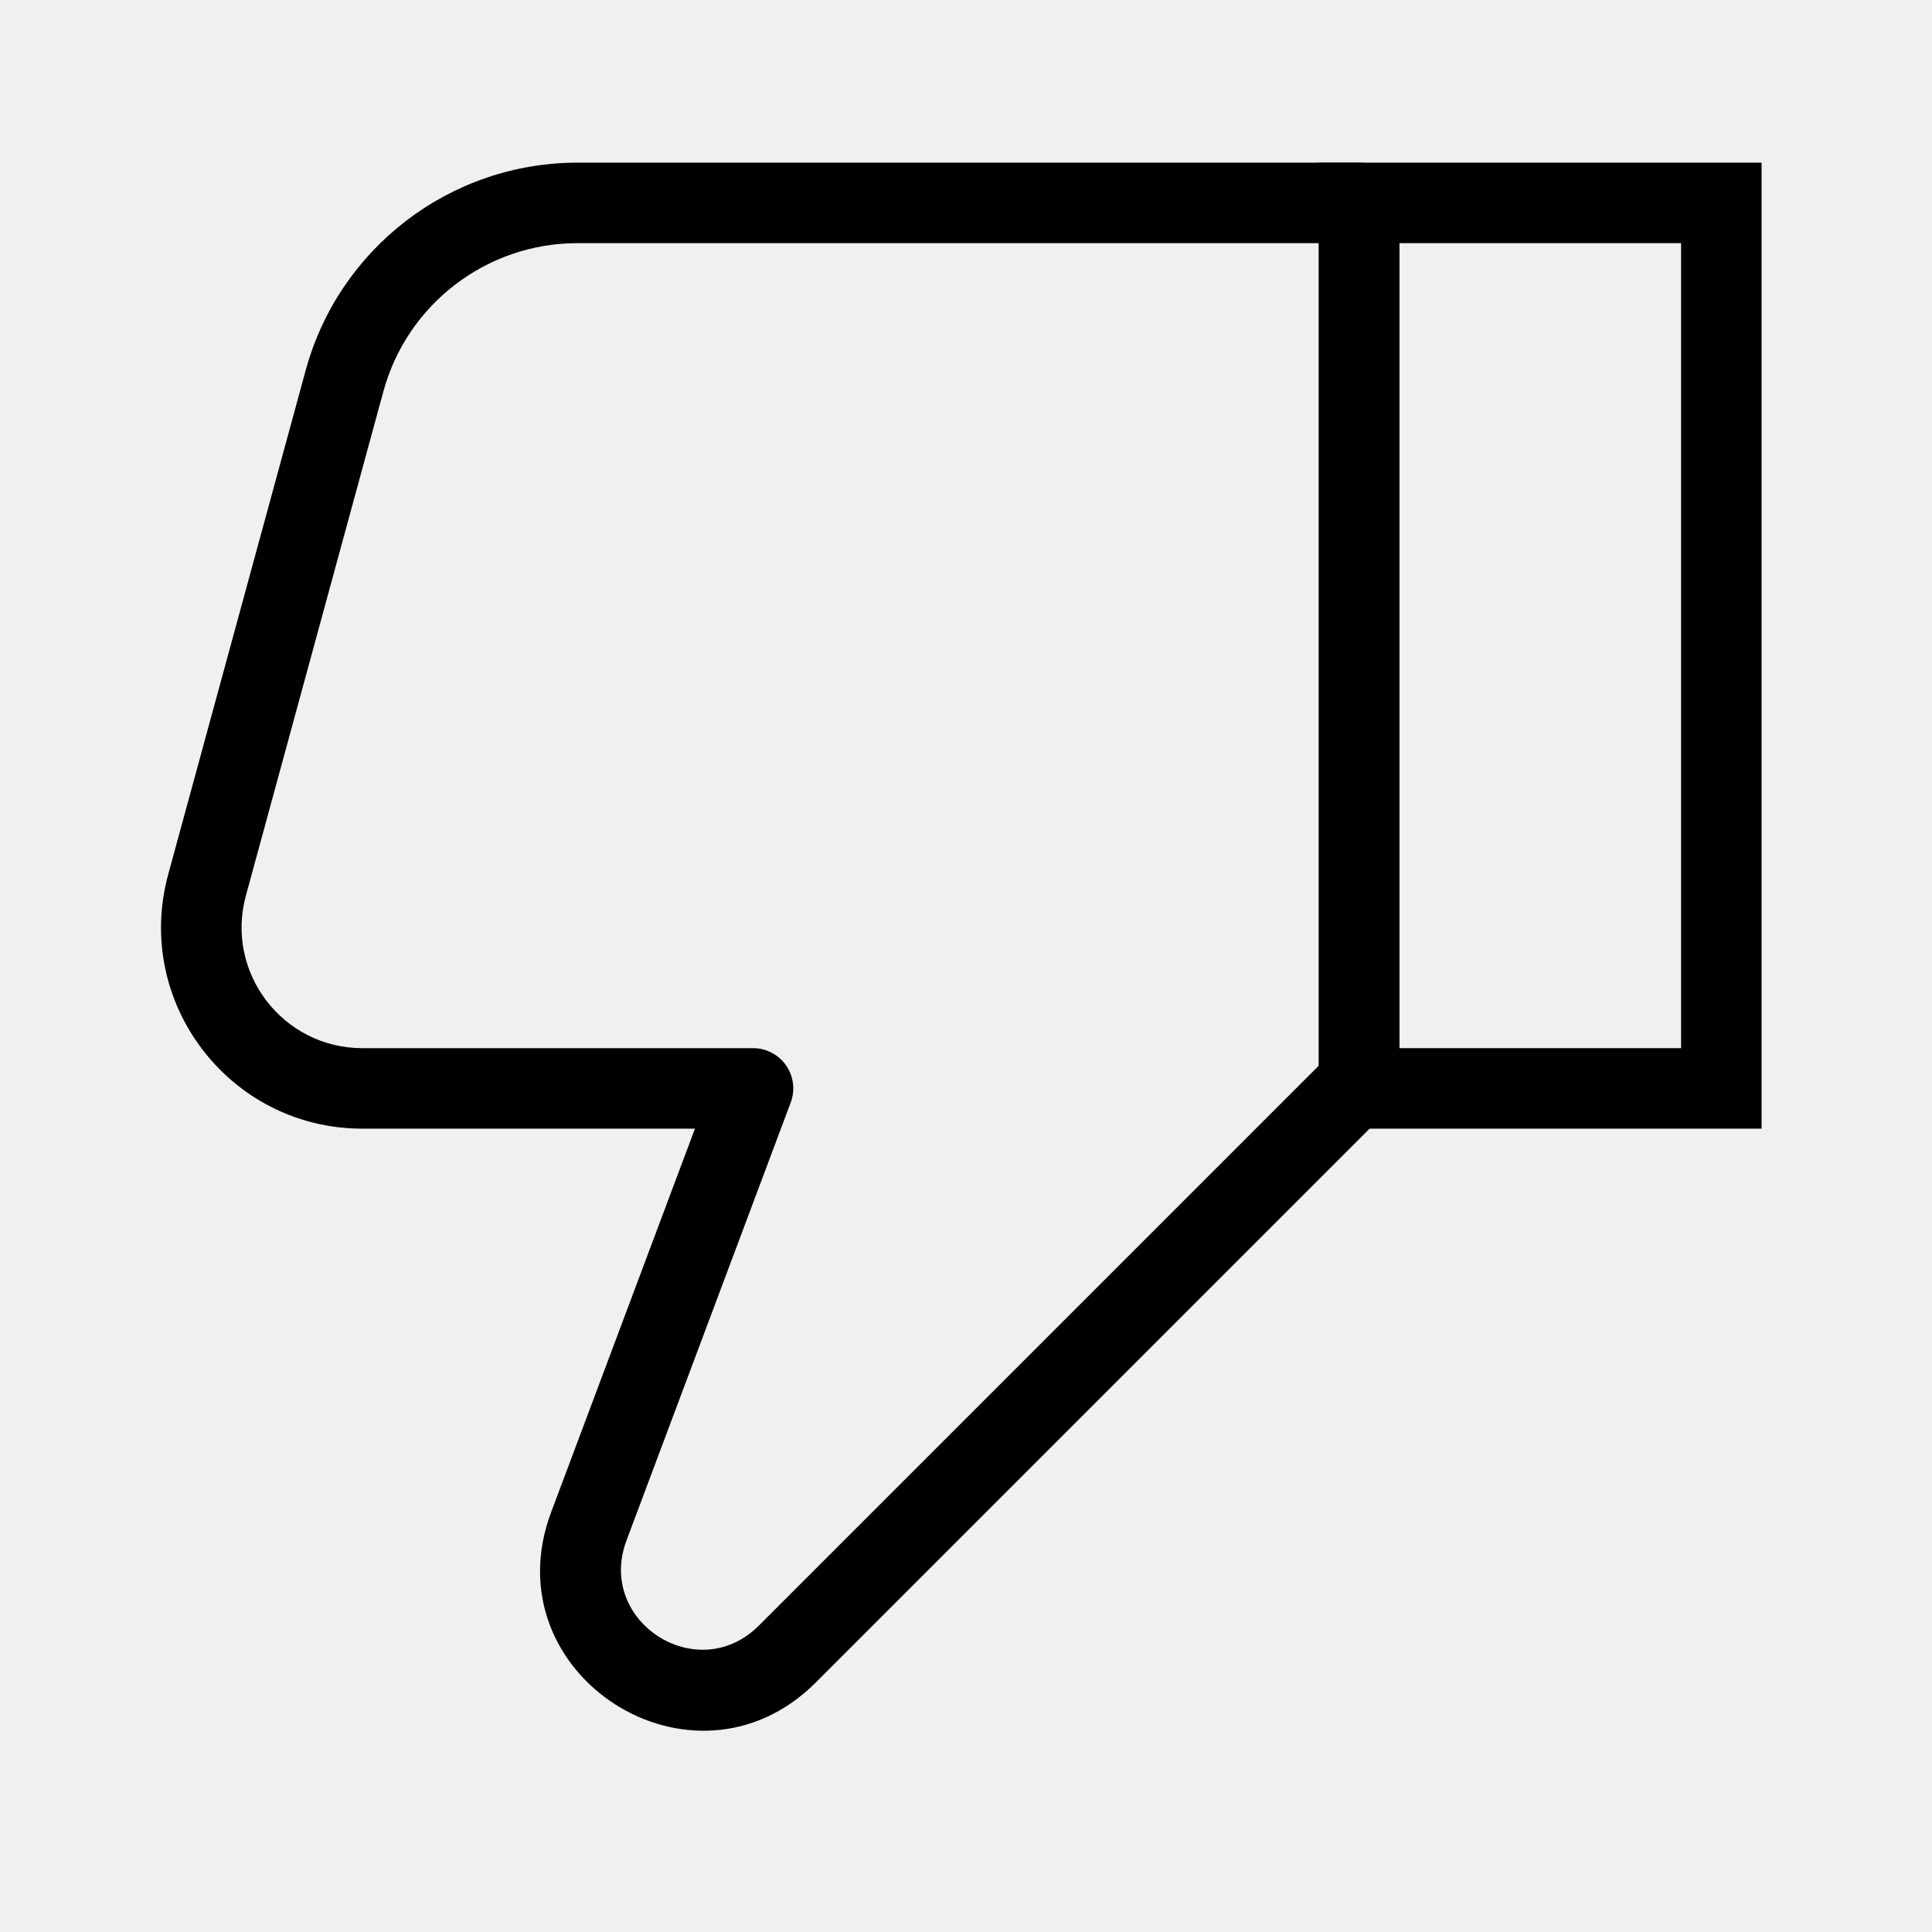
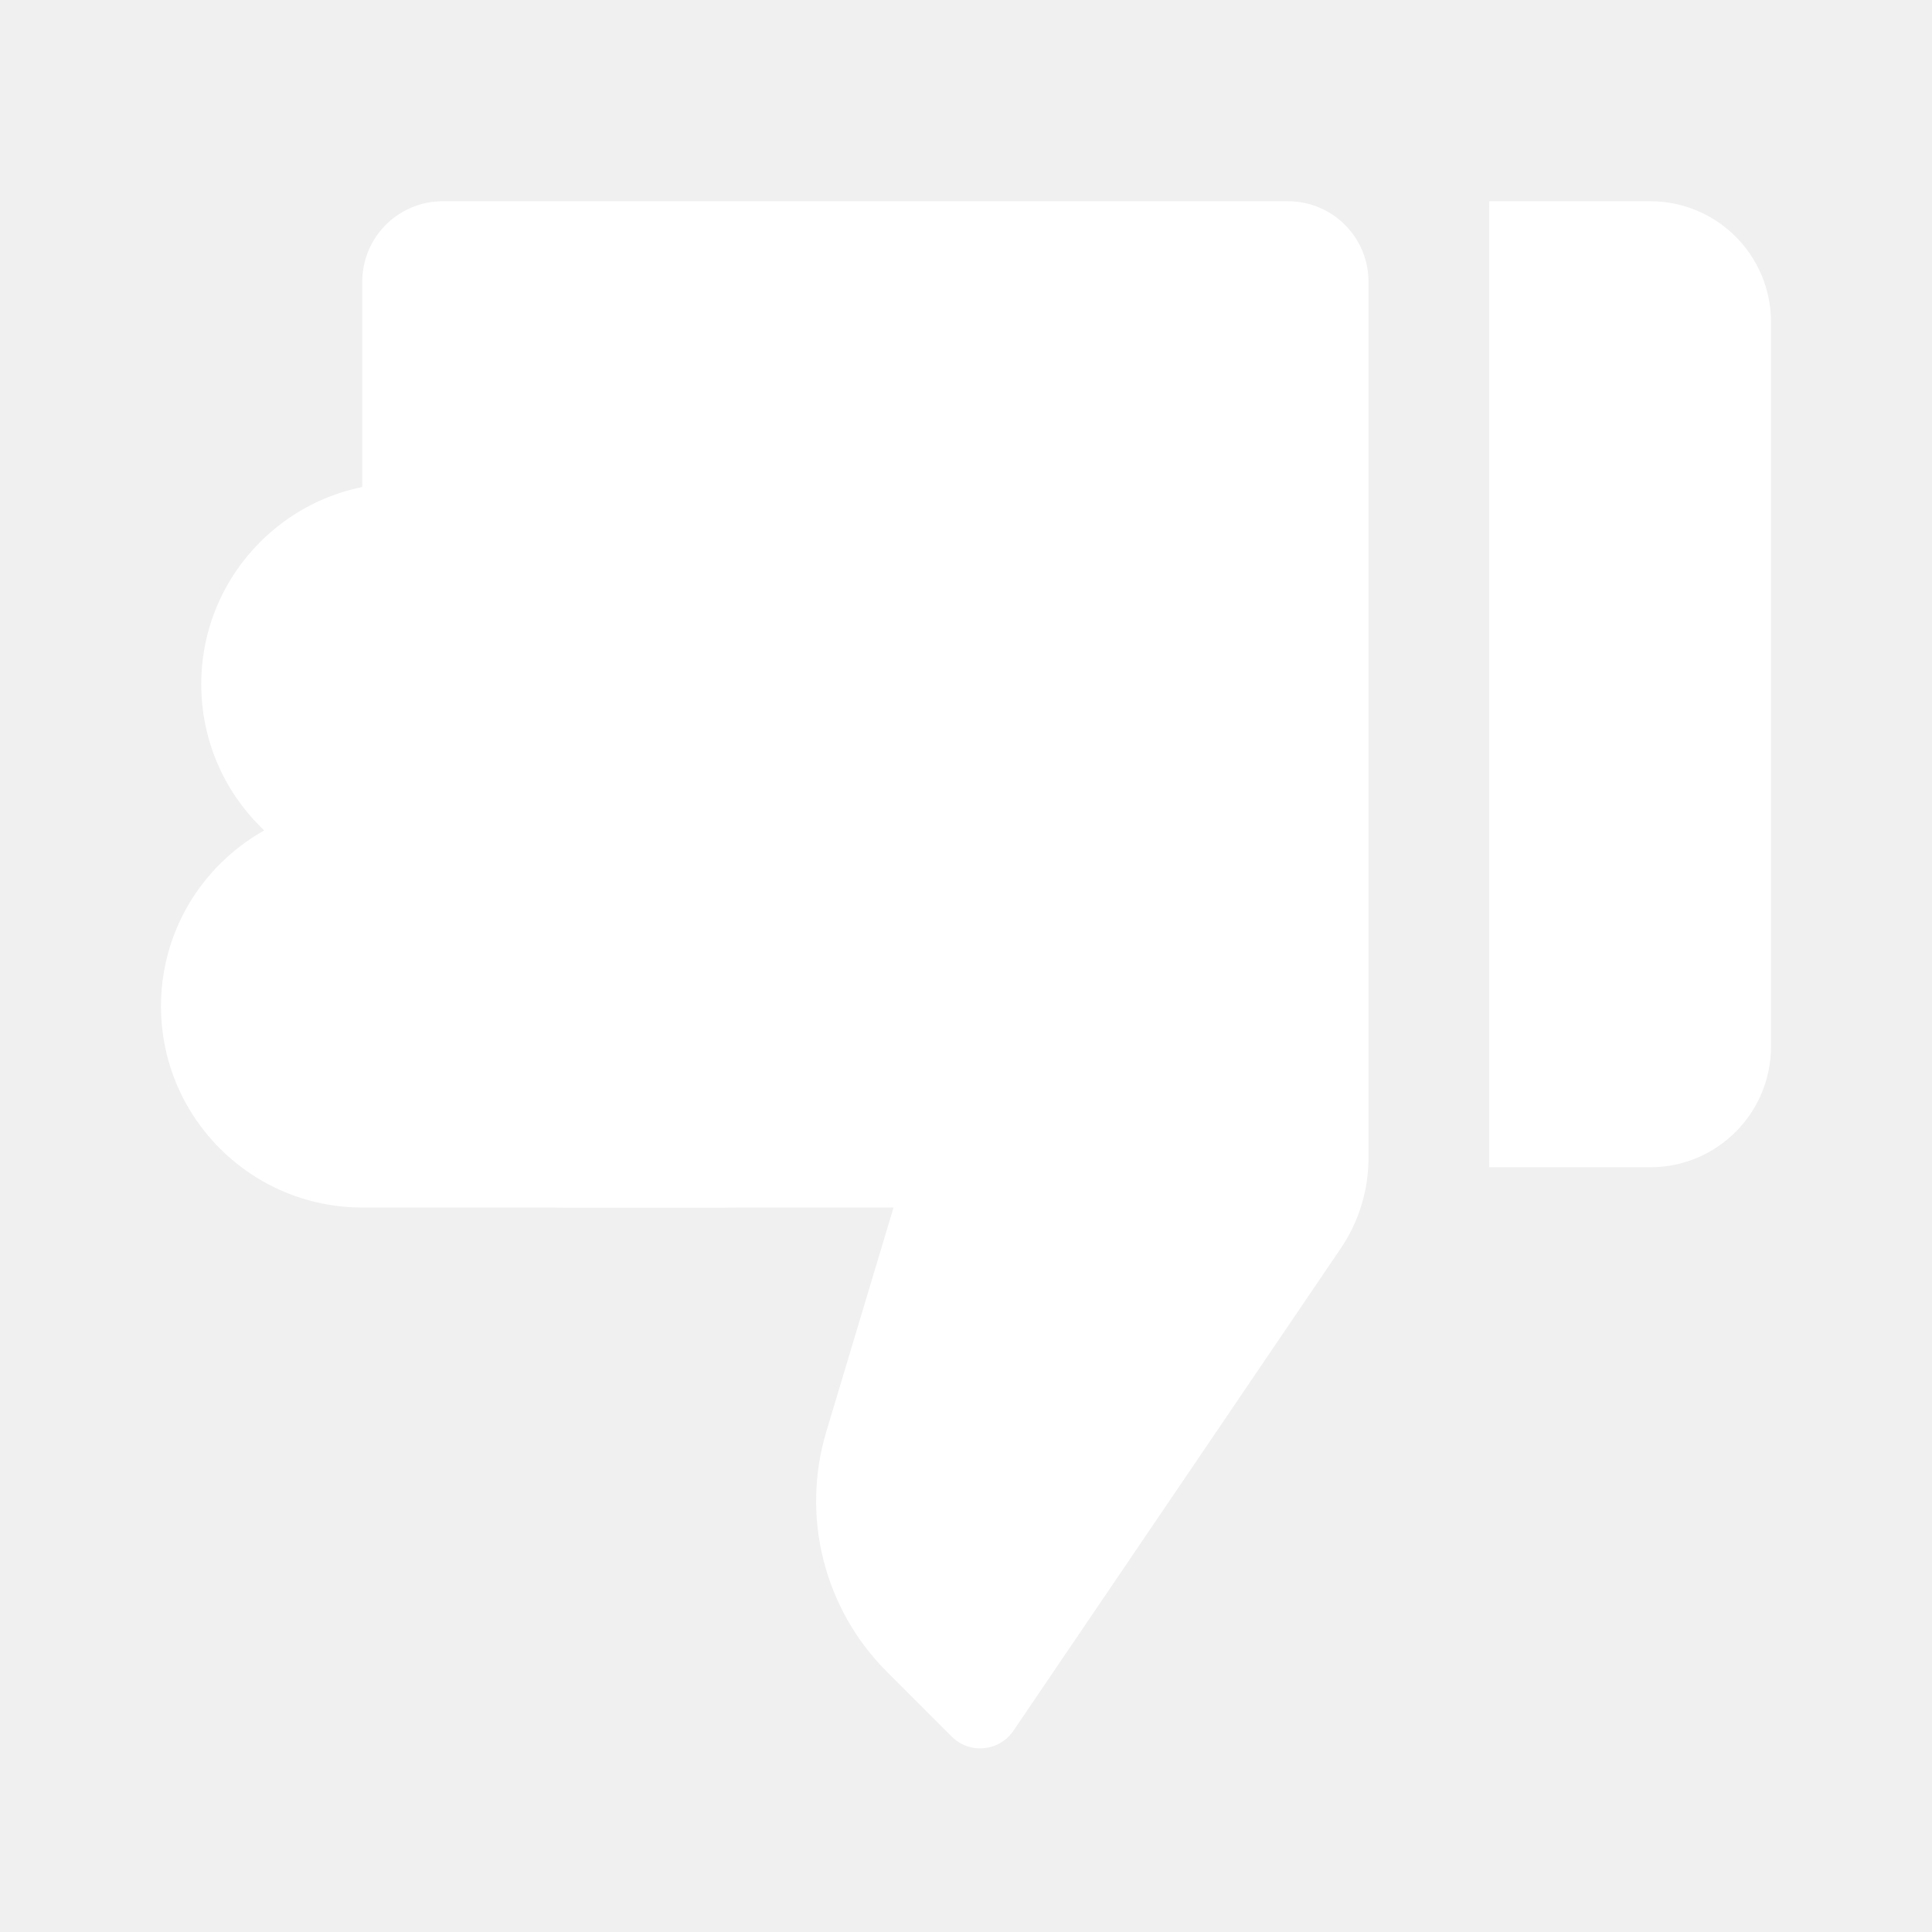
<svg xmlns="http://www.w3.org/2000/svg" width="48" height="48" viewBox="0 0 48 48" fill="none">
-   <path fill-rule="evenodd" clip-rule="evenodd" d="M43.766 28.041L32.766 28.041L32.766 4.041L43.766 4.041L43.766 28.041ZM41.766 26.041L41.766 6.041L34.766 6.041L34.766 26.041L41.766 26.041Z" fill="black" />
-   <path fill-rule="evenodd" clip-rule="evenodd" d="M15.565 38.272C14.81 40.286 17.331 41.909 18.852 40.389L32.766 26.475L32.766 6.041L14.349 6.041C12.094 6.041 10.118 7.55 9.525 9.725L6.109 22.252C5.588 24.16 7.025 26.041 9.003 26.041L18.709 26.041C19.037 26.041 19.344 26.202 19.531 26.471C19.718 26.741 19.76 27.085 19.645 27.392L15.565 38.272ZM34.078 27.991L20.266 41.803C17.224 44.844 12.182 41.598 13.693 37.57L17.266 28.041L9.003 28.041C5.706 28.041 3.312 24.906 4.179 21.725L7.595 9.199C8.426 6.154 11.192 4.041 14.349 4.041L33.766 4.041C34.318 4.041 34.766 4.489 34.766 5.041L34.766 27.041C34.766 27.484 34.477 27.86 34.078 27.991Z" fill="black" />
+   <path d="M37 5H41C42.657 5 44 6.343 44 8V26C44 27.657 42.657 29 41 29H37V5Z" fill="white" />
+   <path d="M11 5C9.895 5 9 5.895 9 7V25C9 27.761 11.239 30 14 30H22.2L20.53 35.567C19.895 37.682 20.473 39.973 22.034 41.534L23.645 43.145C24.088 43.589 24.827 43.518 25.179 42.999L33.31 31.017C33.76 30.354 34 29.572 34 28.771V7C34 5.895 33.105 5 32 5H11Z" fill="white" />
+   <path d="M5 17C5 14.239 7.239 12 10 12H17C19.761 12 22 14.239 22 17C22 19.761 19.761 22 17 22H10C7.239 22 5 19.761 5 17Z" fill="white" />
+   <path d="M4 25C4 22.239 6.239 20 9 20H18C20.761 20 23 22.239 23 25C23 27.761 20.761 30 18 30H9C6.239 30 4 27.761 4 25Z" fill="white" />
</svg>
